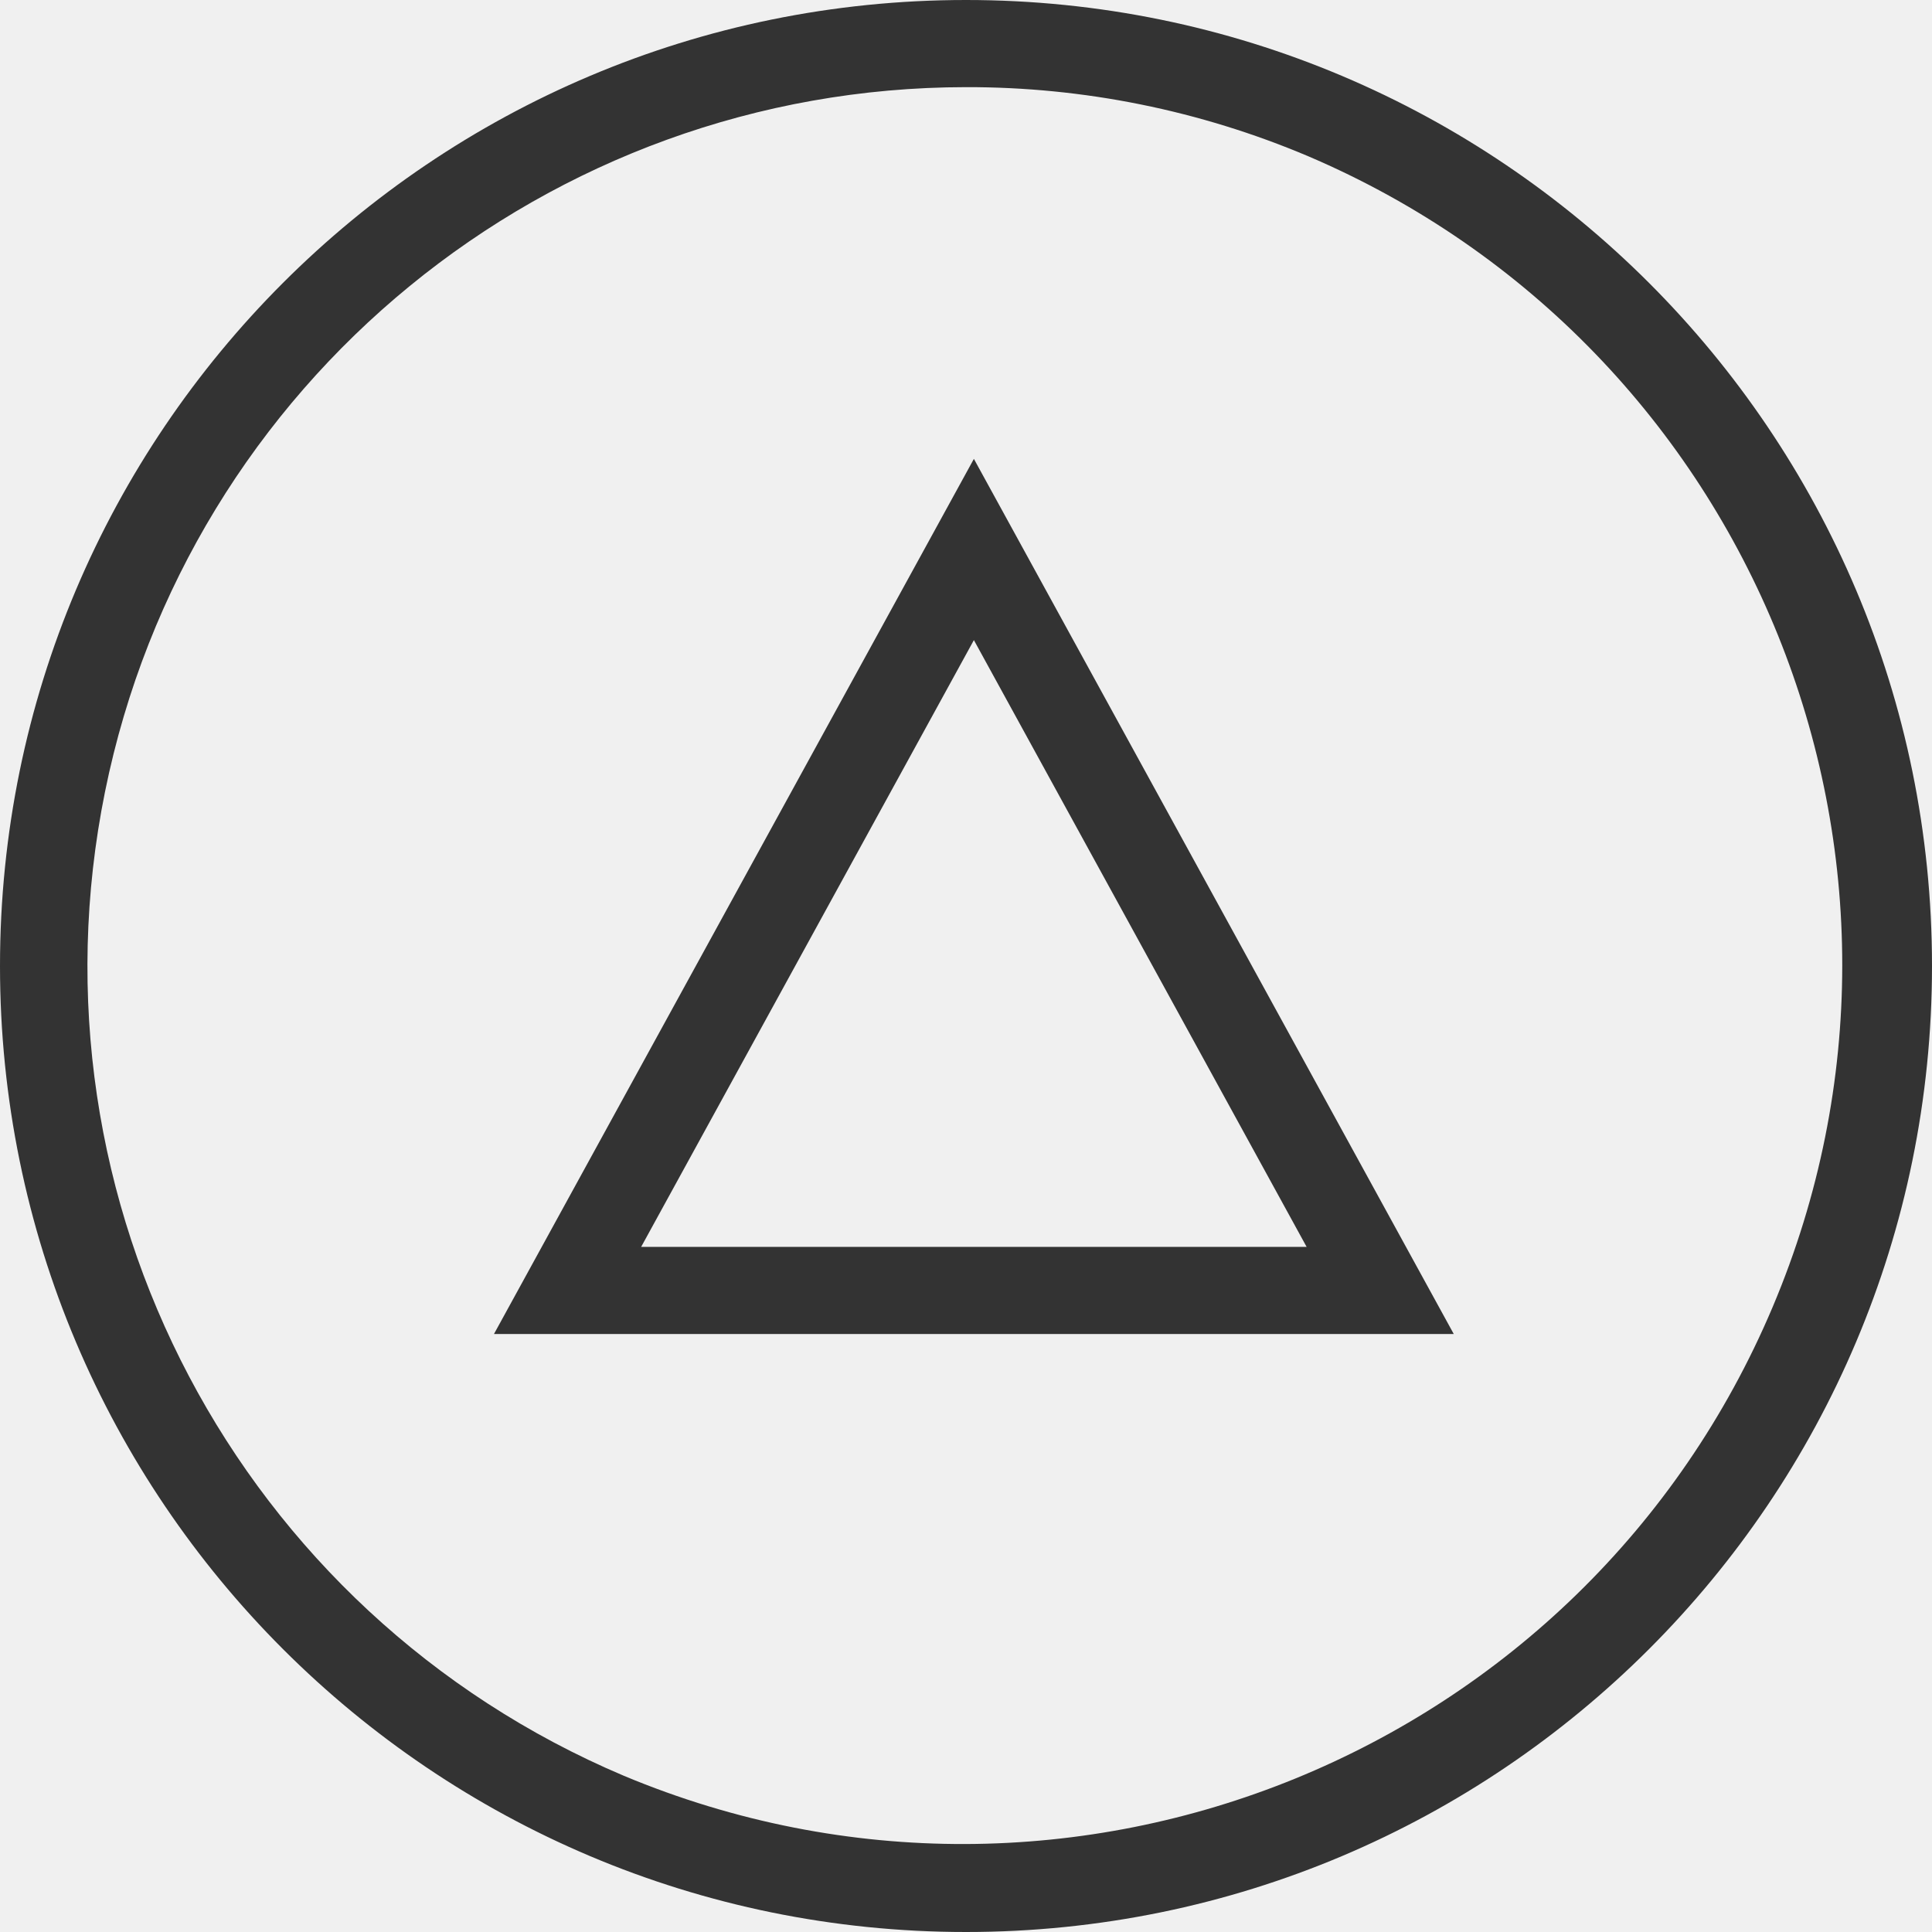
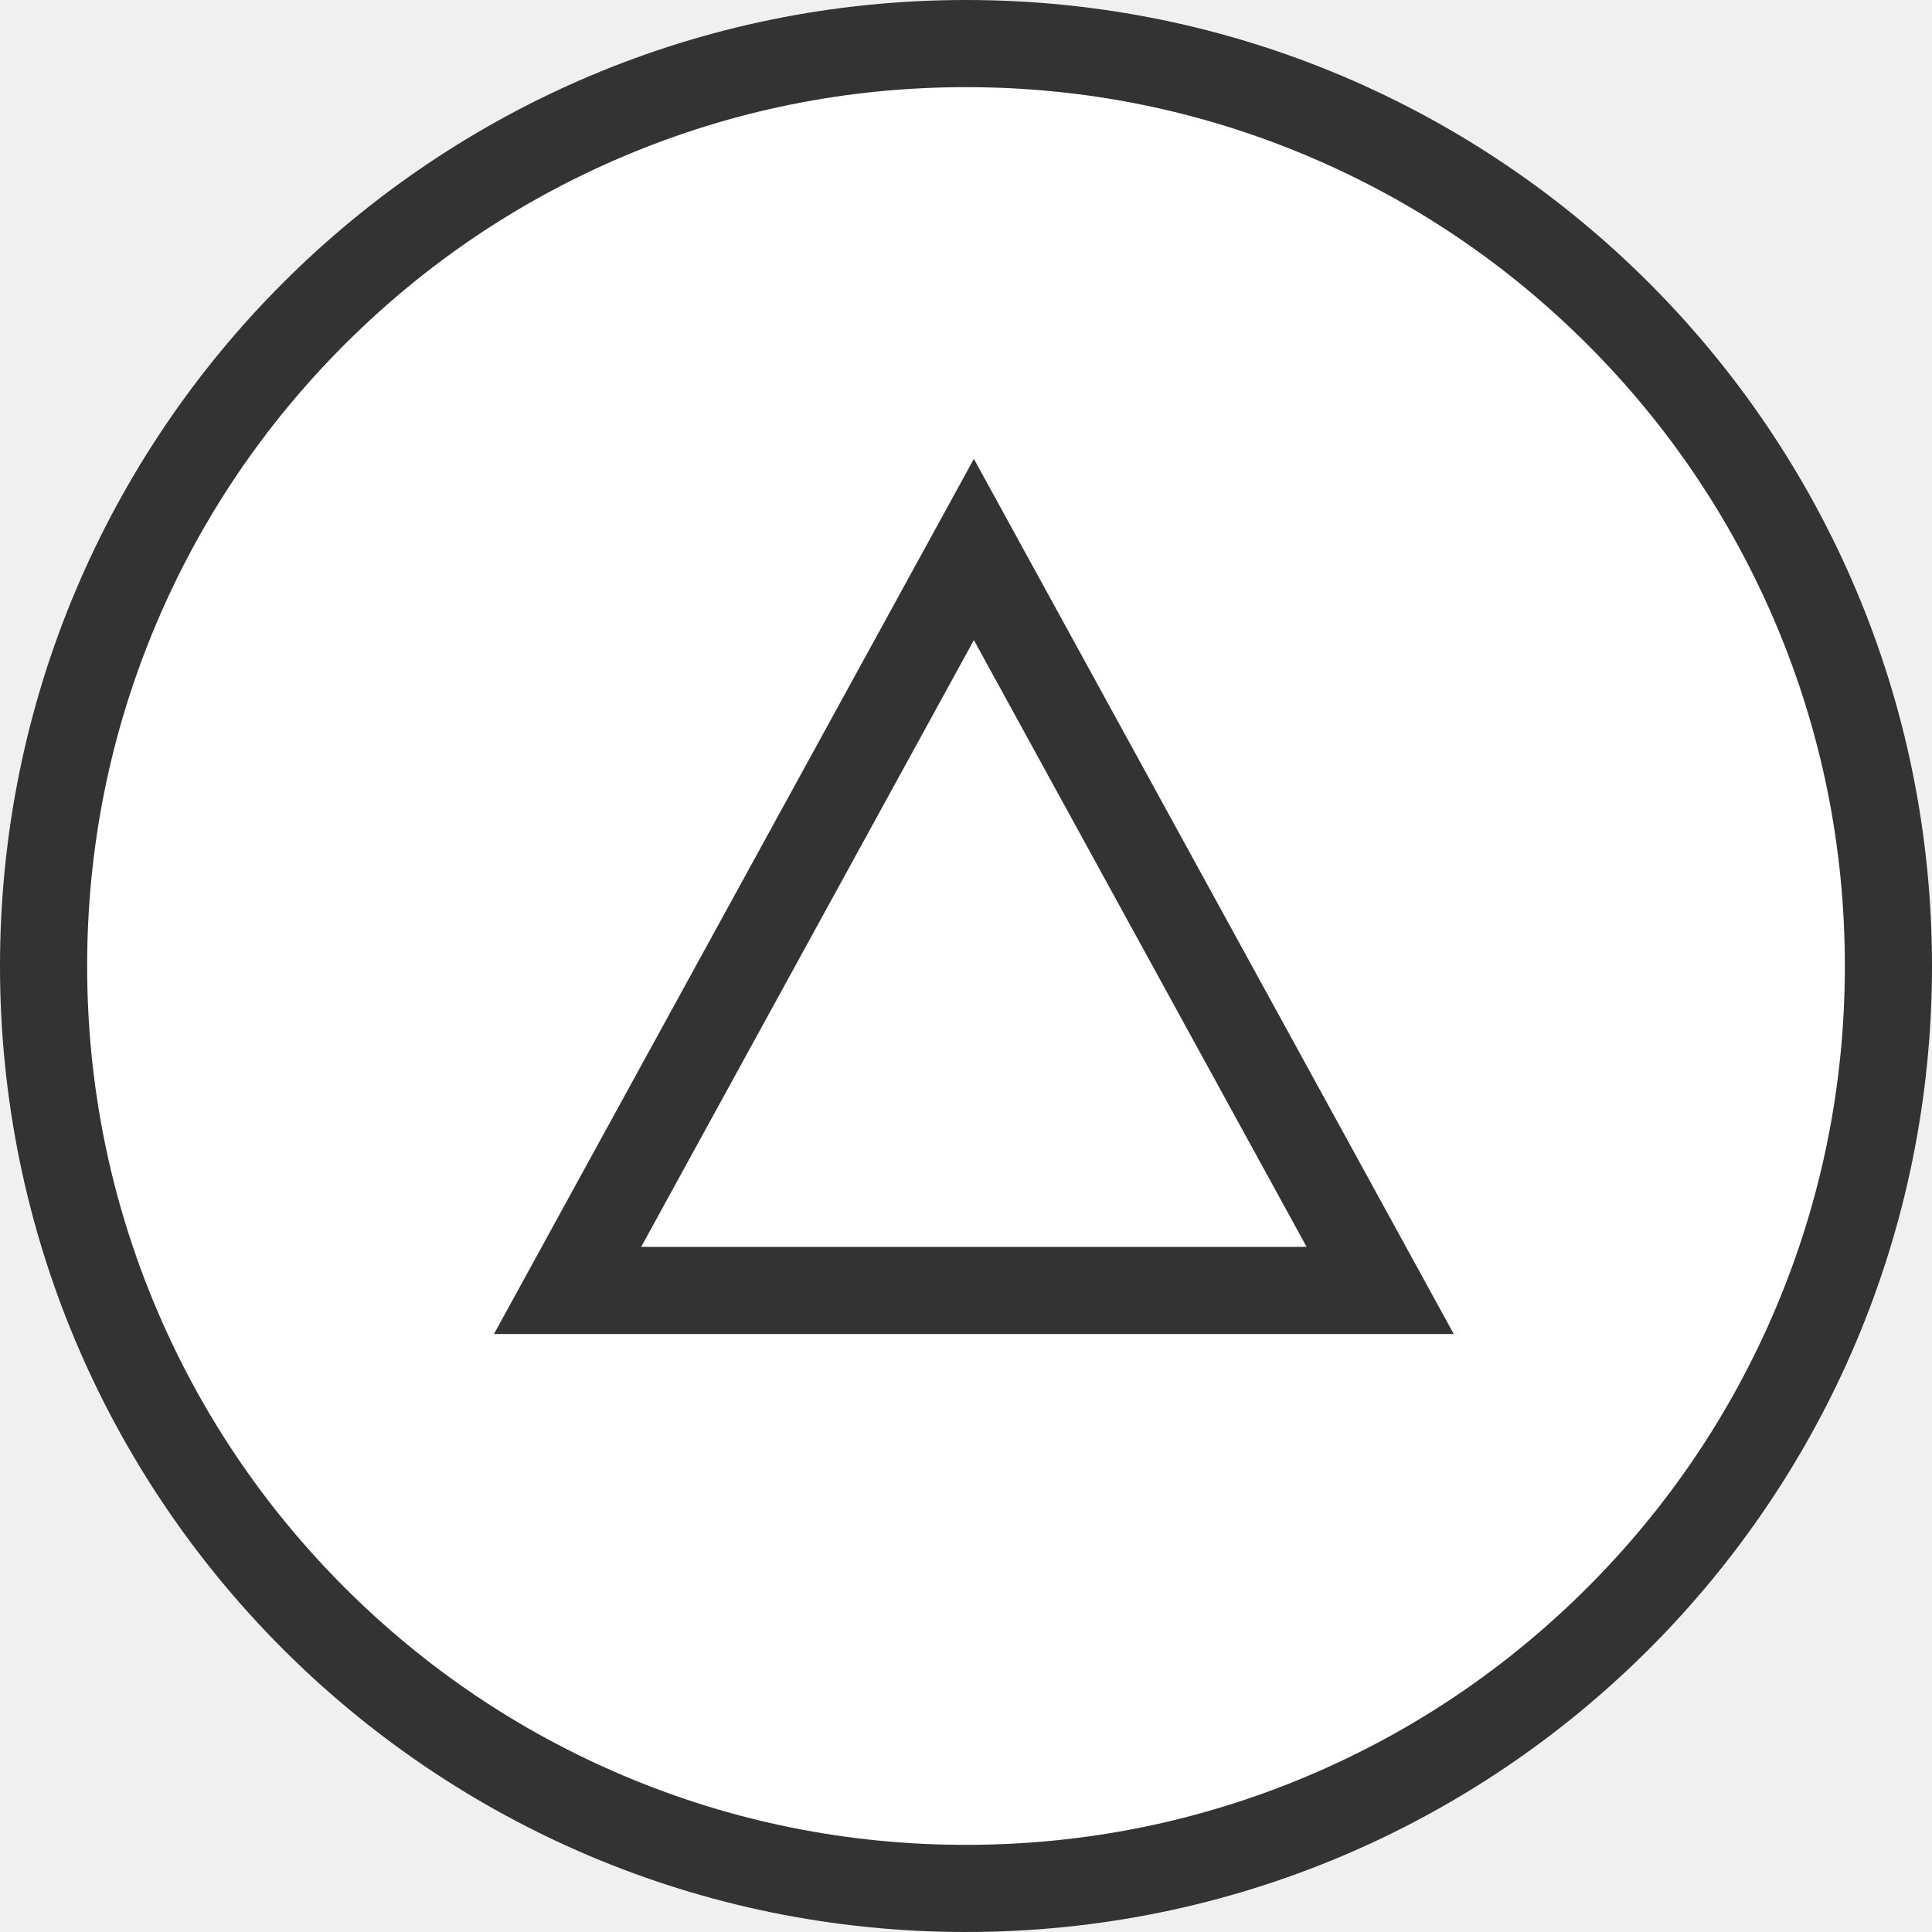
<svg xmlns="http://www.w3.org/2000/svg" width="44.338" height="44.338" viewBox="0 0 44.338 44.338">
-   <g transform="translate(-0.456 -0.416)">
-     <path d="M22.169,2a20.175,20.175,0,0,0-7.85,38.754,20.175,20.175,0,0,0,15.7-37.17A20.041,20.041,0,0,0,22.169,2m0-2A22.169,22.169,0,1,1,0,22.169,22.169,22.169,0,0,1,22.169,0Z" transform="translate(0.456 0.416)" fill="#333" />
-     <path d="M11.014,4.159,3.378,18.084H18.65L11.014,4.159m0-4.159L22.027,20.084H0Z" transform="translate(11.792 10.947)" fill="#333" />
+   <g id="btn:TOPに戻る" transform="translate(-0.456 -0.416)">
+     <g id="パス_890" data-name="パス 890" transform="translate(0.456 0.416)" fill="#fff">
+       <path d="M 22.169 43.338 C 19.311 43.338 16.539 42.778 13.929 41.675 C 11.409 40.609 9.145 39.082 7.2 37.138 C 5.256 35.193 3.729 32.929 2.663 30.409 C 1.56 27.799 1 25.027 1 22.169 C 1 19.311 1.56 16.539 2.663 13.929 C 3.729 11.409 5.256 9.145 7.2 7.2 C 9.145 5.256 11.409 3.729 13.929 2.663 C 16.539 1.56 19.311 1 22.169 1 C 25.027 1 27.799 1.56 30.409 2.663 C 32.929 3.729 35.193 5.256 37.138 7.2 C 39.082 9.145 40.609 11.409 41.675 13.929 C 42.778 16.539 43.338 19.311 43.338 22.169 C 43.338 25.027 42.778 27.799 41.675 30.409 C 40.609 32.929 39.082 35.193 37.138 37.138 C 35.193 39.082 32.929 40.609 30.409 41.675 C 27.799 42.778 25.027 43.338 22.169 43.338 Z" stroke="none" />
+       <path d="M 22.169 2 C 19.445 2 16.804 2.533 14.319 3.584 C 11.917 4.6 9.76 6.054 7.907 7.907 C 6.054 9.76 4.6 11.917 3.584 14.319 C 2.533 16.804 2 19.445 2 22.169 C 2 24.893 2.533 27.534 3.584 30.019 C 4.6 32.421 6.054 34.578 7.907 36.431 C 9.76 38.284 11.917 39.738 14.319 40.754 C 16.804 41.805 19.445 42.338 22.169 42.338 C 24.893 42.338 27.534 41.805 30.019 40.754 C 32.421 39.738 34.578 38.284 36.431 36.431 C 38.284 34.578 39.738 32.421 40.754 30.019 C 41.805 27.534 42.338 24.893 42.338 22.169 C 42.338 19.445 41.805 16.804 40.754 14.319 C 39.738 11.917 38.284 9.76 36.431 7.907 C 34.578 6.054 32.421 4.6 30.019 3.584 C 27.534 2.533 24.893 2 22.169 2 M 22.169 -3.814697265625e-06 C 34.413 -3.814697265625e-06 44.338 9.925 44.338 22.169 C 44.338 34.413 34.413 44.338 22.169 44.338 C 9.925 44.338 -3.814697265625e-06 34.413 -3.814697265625e-06 22.169 C -3.814697265625e-06 9.925 9.925 -3.814697265625e-06 22.169 -3.814697265625e-06 Z" stroke="none" fill="#333" />
+     </g>
+     <g id="パス_889" data-name="パス 889" transform="translate(11.792 10.947)" fill="#fff">
+       <path d="M 20.339 19.084 L 1.689 19.084 L 11.014 2.08 L 20.339 19.084 Z" stroke="none" />
+       <path d="M 11.014 4.159 L 3.378 18.084 L 18.65 18.084 L 11.014 4.159 M 11.014 0 L 22.027 20.084 L -1.9073486328125e-06 20.084 L 11.014 0 Z" stroke="none" fill="#333" />
+     </g>
  </g>
</svg>
